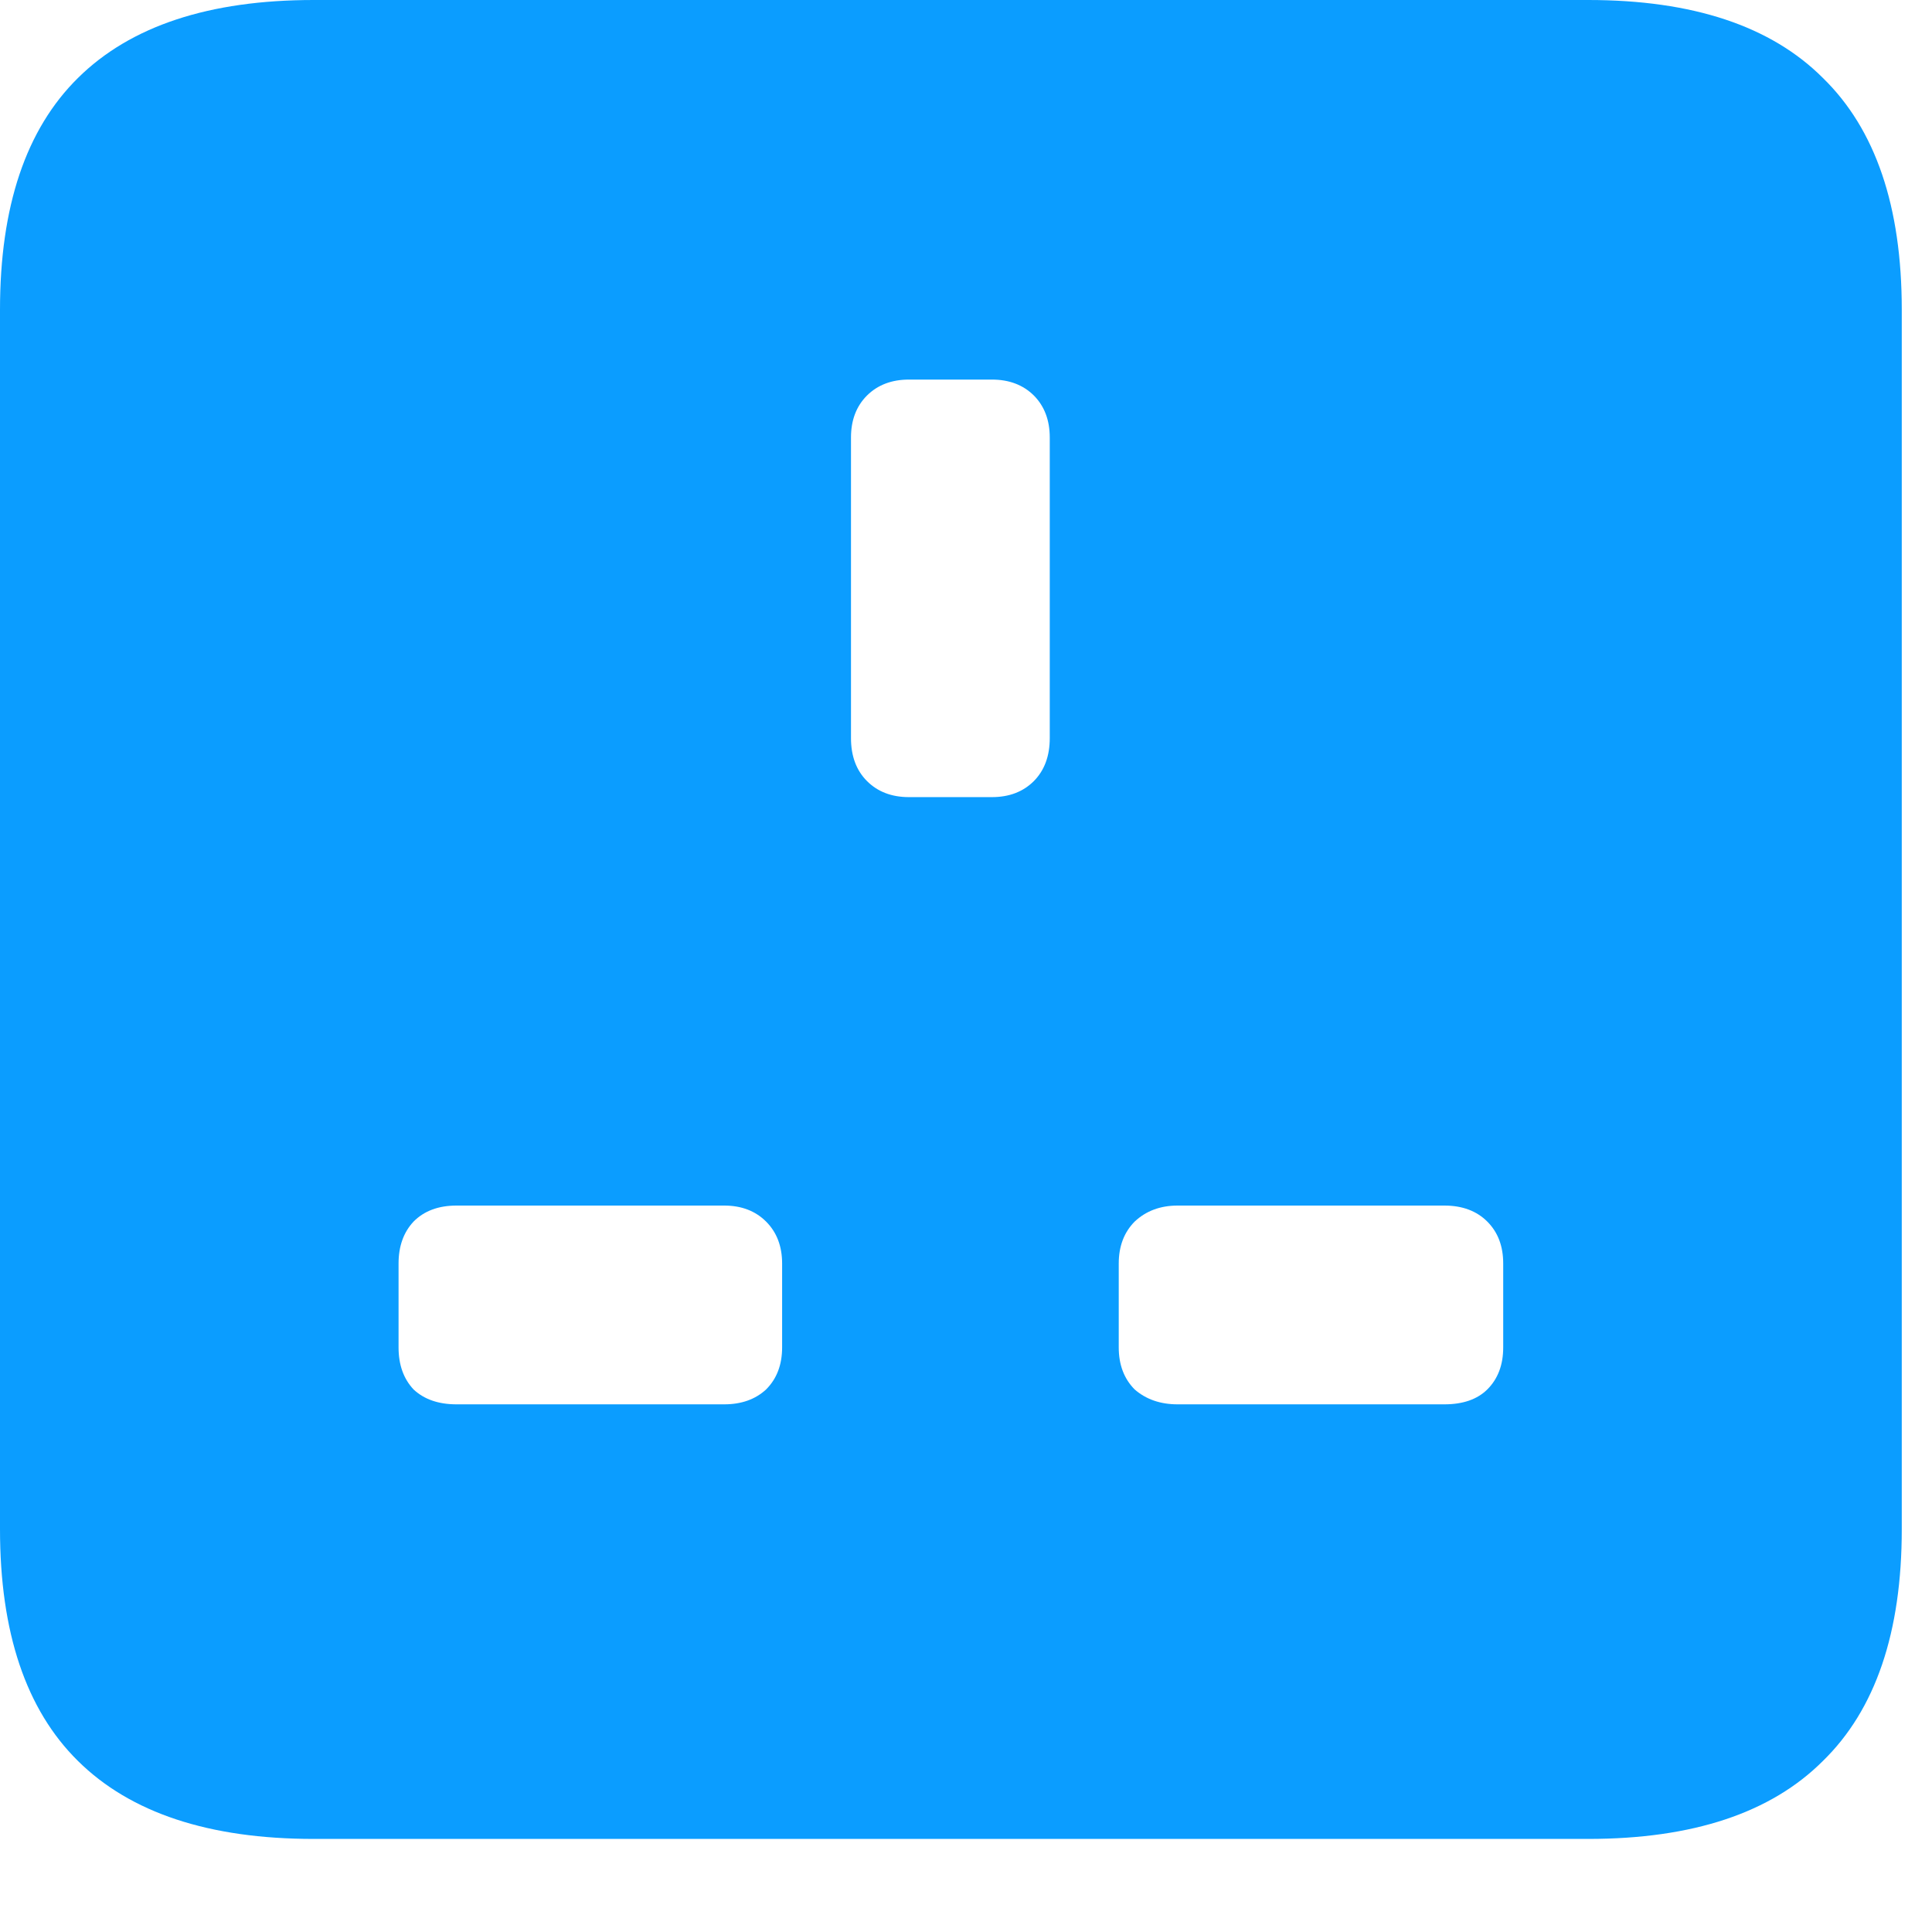
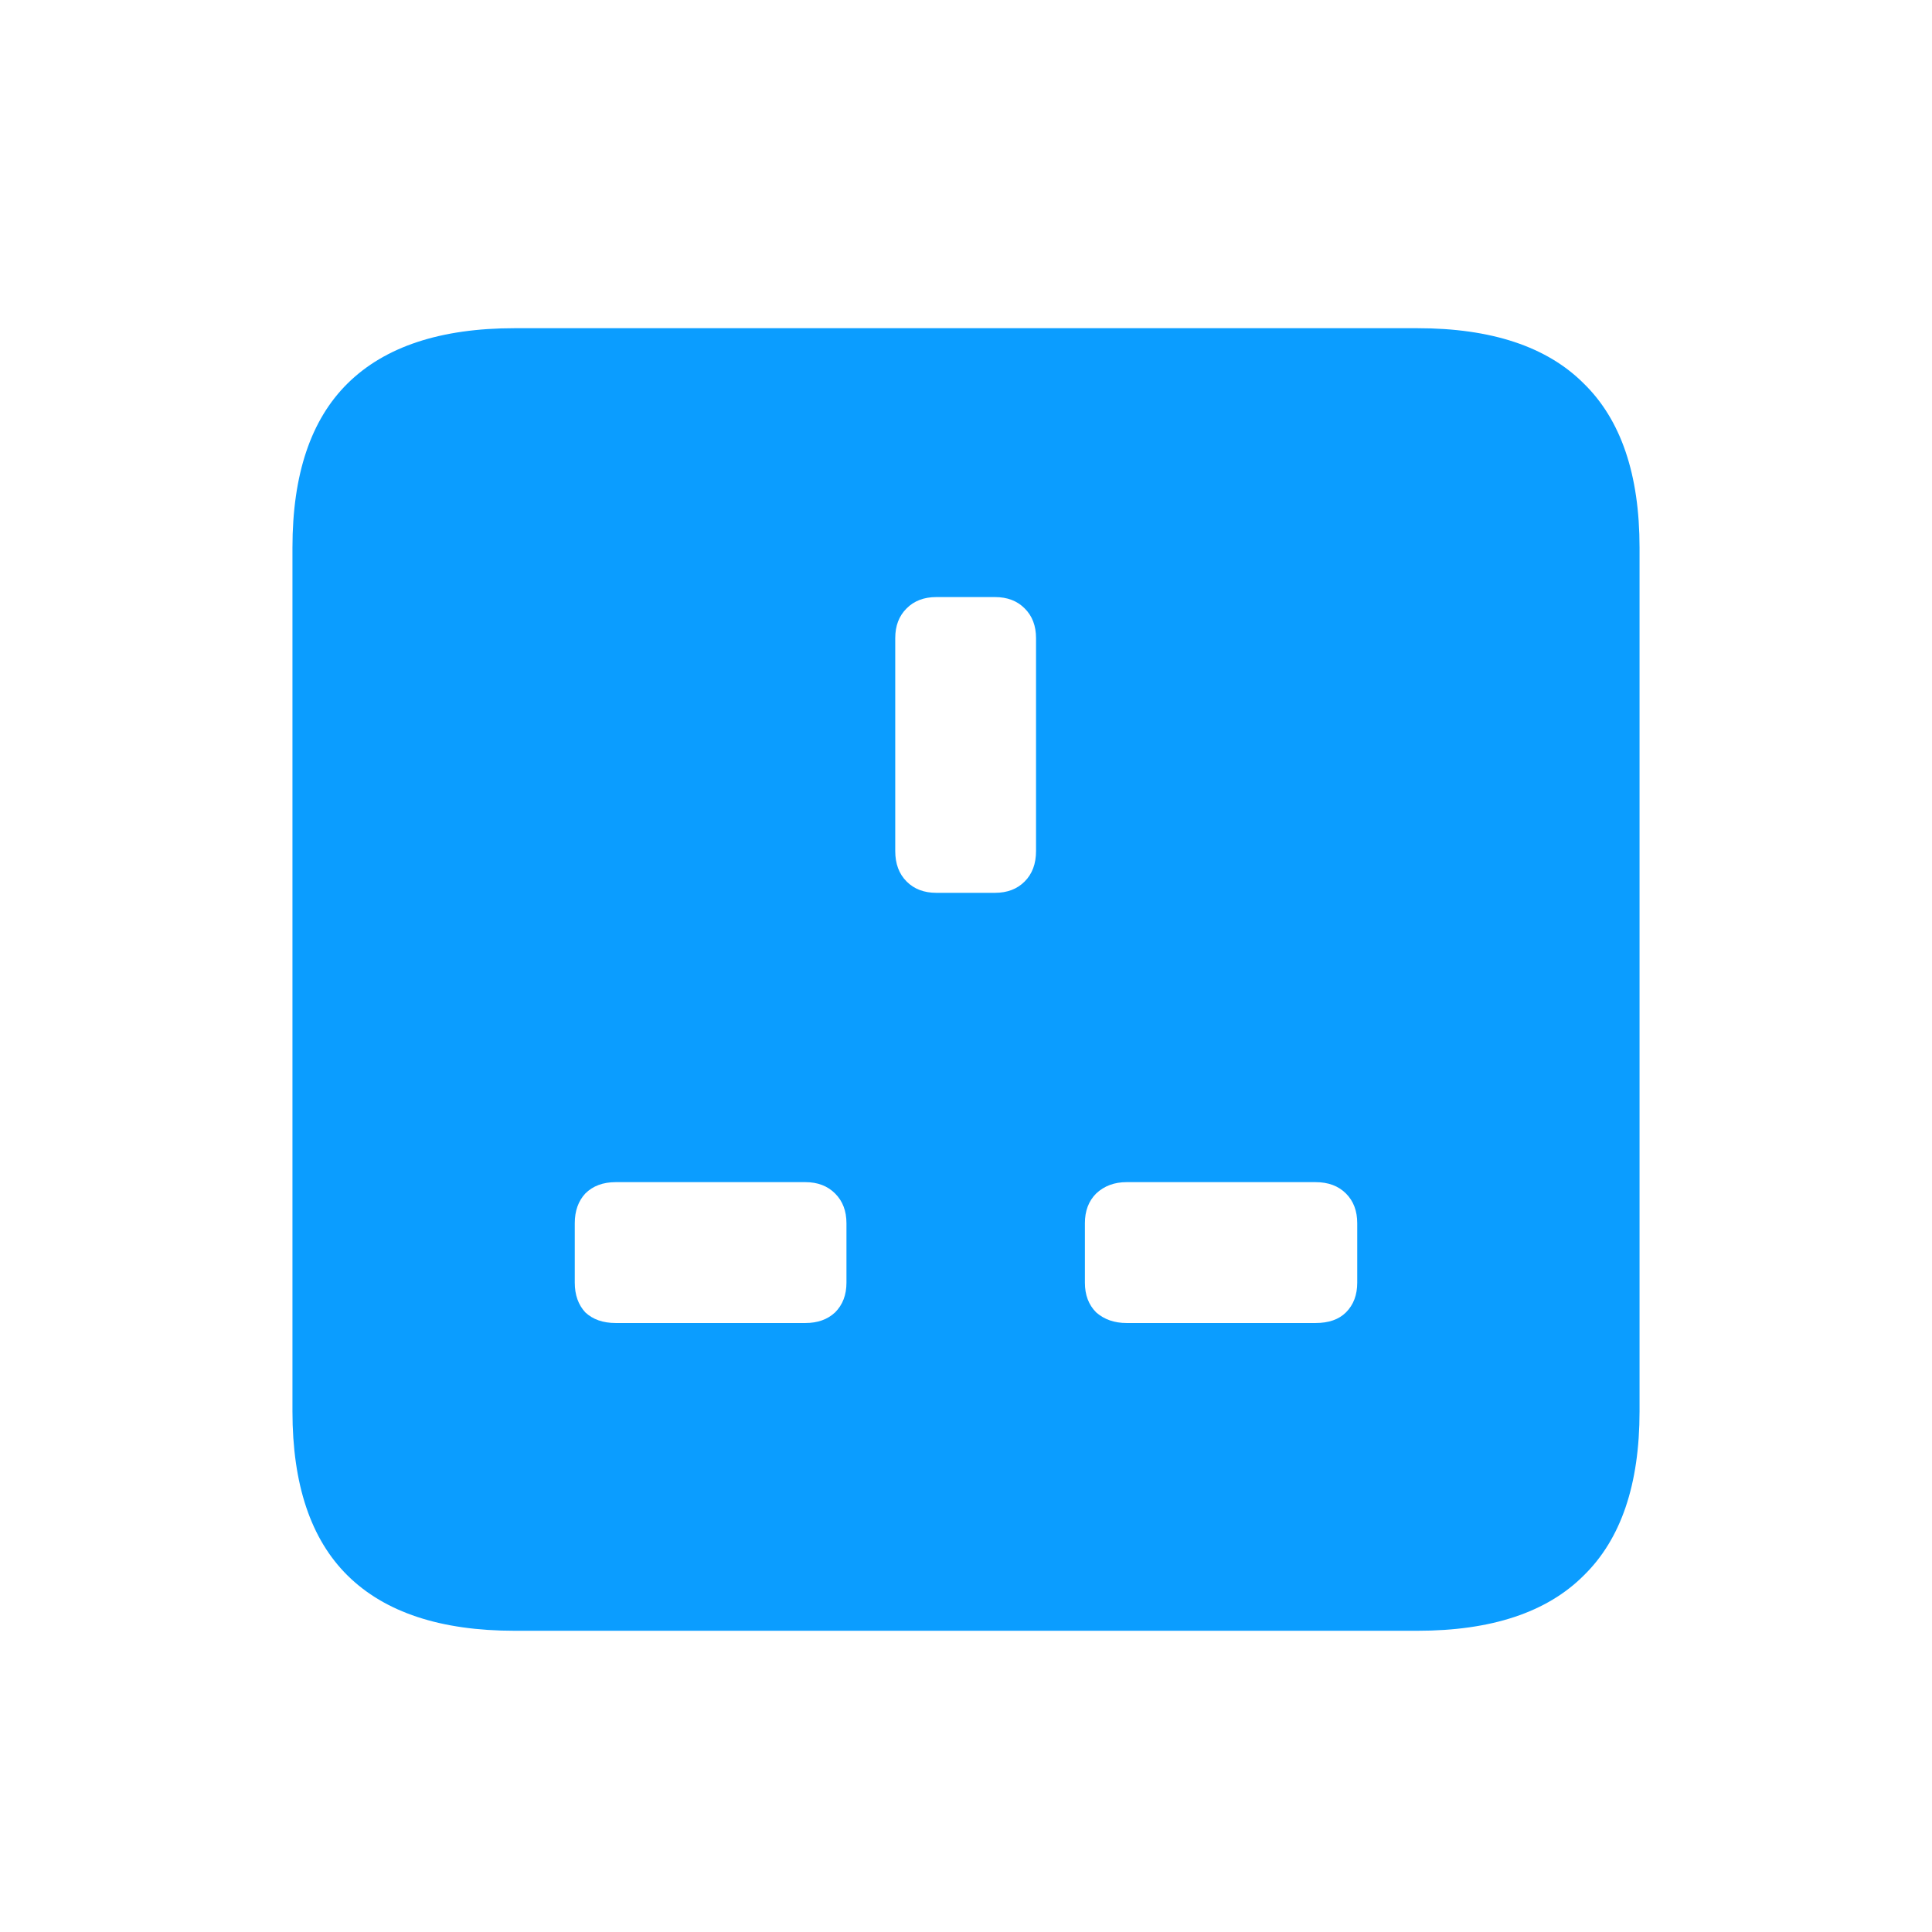
- <svg xmlns="http://www.w3.org/2000/svg" width="17" height="17" viewBox="0 0 17 17" fill="none">
-   <path d="M2.76 16.181C1.84 16.181 1.148 15.952 0.686 15.495C0.229 15.044 0 14.364 0 13.456V2.725C0 1.816 0.229 1.137 0.686 0.686C1.148 0.229 1.84 0 2.76 0H13.975C14.895 0 15.583 0.229 16.04 0.686C16.503 1.137 16.734 1.816 16.734 2.725V13.456C16.734 14.364 16.503 15.044 16.04 15.495C15.583 15.952 14.895 16.181 13.975 16.181H2.76ZM7.998 7.014H8.728C8.88 7.014 9.003 6.967 9.097 6.873C9.19 6.779 9.237 6.653 9.237 6.495V3.85C9.237 3.697 9.19 3.574 9.097 3.48C9.003 3.387 8.88 3.34 8.728 3.34H7.998C7.846 3.34 7.723 3.387 7.629 3.48C7.535 3.574 7.488 3.697 7.488 3.85V6.495C7.488 6.653 7.535 6.779 7.629 6.873C7.723 6.967 7.846 7.014 7.998 7.014ZM4.017 12.357H6.372C6.524 12.357 6.647 12.313 6.741 12.226C6.835 12.132 6.882 12.009 6.882 11.856V11.118C6.882 10.966 6.835 10.843 6.741 10.749C6.647 10.655 6.524 10.608 6.372 10.608H4.017C3.858 10.608 3.732 10.655 3.639 10.749C3.551 10.843 3.507 10.966 3.507 11.118V11.856C3.507 12.009 3.551 12.132 3.639 12.226C3.732 12.313 3.858 12.357 4.017 12.357ZM10.362 12.357H12.709C12.873 12.357 12.999 12.313 13.087 12.226C13.181 12.132 13.227 12.009 13.227 11.856V11.118C13.227 10.966 13.181 10.843 13.087 10.749C12.993 10.655 12.867 10.608 12.709 10.608H10.362C10.21 10.608 10.084 10.655 9.984 10.749C9.891 10.843 9.844 10.966 9.844 11.118V11.856C9.844 12.009 9.891 12.132 9.984 12.226C10.084 12.313 10.21 12.357 10.362 12.357Z" fill="#0B9DFF" />
+ <svg xmlns="http://www.w3.org/2000/svg" width="24" height="24" viewBox="0 0 24 24" fill="none">
+   <path d="M6.393 20.258C5.473 20.258 4.781 20.029 4.318 19.572C3.861 19.121 3.633 18.441 3.633 17.533V6.802C3.633 5.894 3.861 5.214 4.318 4.763C4.781 4.306 5.473 4.077 6.393 4.077H17.607C18.527 4.077 19.216 4.306 19.673 4.763C20.136 5.214 20.367 5.894 20.367 6.802V17.533C20.367 18.441 20.136 19.121 19.673 19.572C19.216 20.029 18.527 20.258 17.607 20.258H6.393ZM11.631 11.091H12.36C12.513 11.091 12.636 11.044 12.729 10.95C12.823 10.856 12.87 10.73 12.87 10.572V7.927C12.87 7.774 12.823 7.651 12.729 7.558C12.636 7.464 12.513 7.417 12.36 7.417H11.631C11.479 7.417 11.355 7.464 11.262 7.558C11.168 7.651 11.121 7.774 11.121 7.927V10.572C11.121 10.73 11.168 10.856 11.262 10.95C11.355 11.044 11.479 11.091 11.631 11.091ZM7.649 16.435H10.005C10.157 16.435 10.28 16.391 10.374 16.303C10.468 16.209 10.515 16.086 10.515 15.934V15.195C10.515 15.043 10.468 14.92 10.374 14.826C10.28 14.732 10.157 14.685 10.005 14.685H7.649C7.491 14.685 7.365 14.732 7.271 14.826C7.184 14.92 7.14 15.043 7.14 15.195V15.934C7.14 16.086 7.184 16.209 7.271 16.303C7.365 16.391 7.491 16.435 7.649 16.435ZM13.995 16.435H16.342C16.506 16.435 16.632 16.391 16.72 16.303C16.814 16.209 16.86 16.086 16.86 15.934V15.195C16.86 15.043 16.814 14.92 16.72 14.826C16.626 14.732 16.5 14.685 16.342 14.685H13.995C13.843 14.685 13.717 14.732 13.617 14.826C13.523 14.92 13.477 15.043 13.477 15.195V15.934C13.477 16.086 13.523 16.209 13.617 16.303C13.717 16.391 13.843 16.435 13.995 16.435Z" fill="#0B9DFF" />
</svg>
